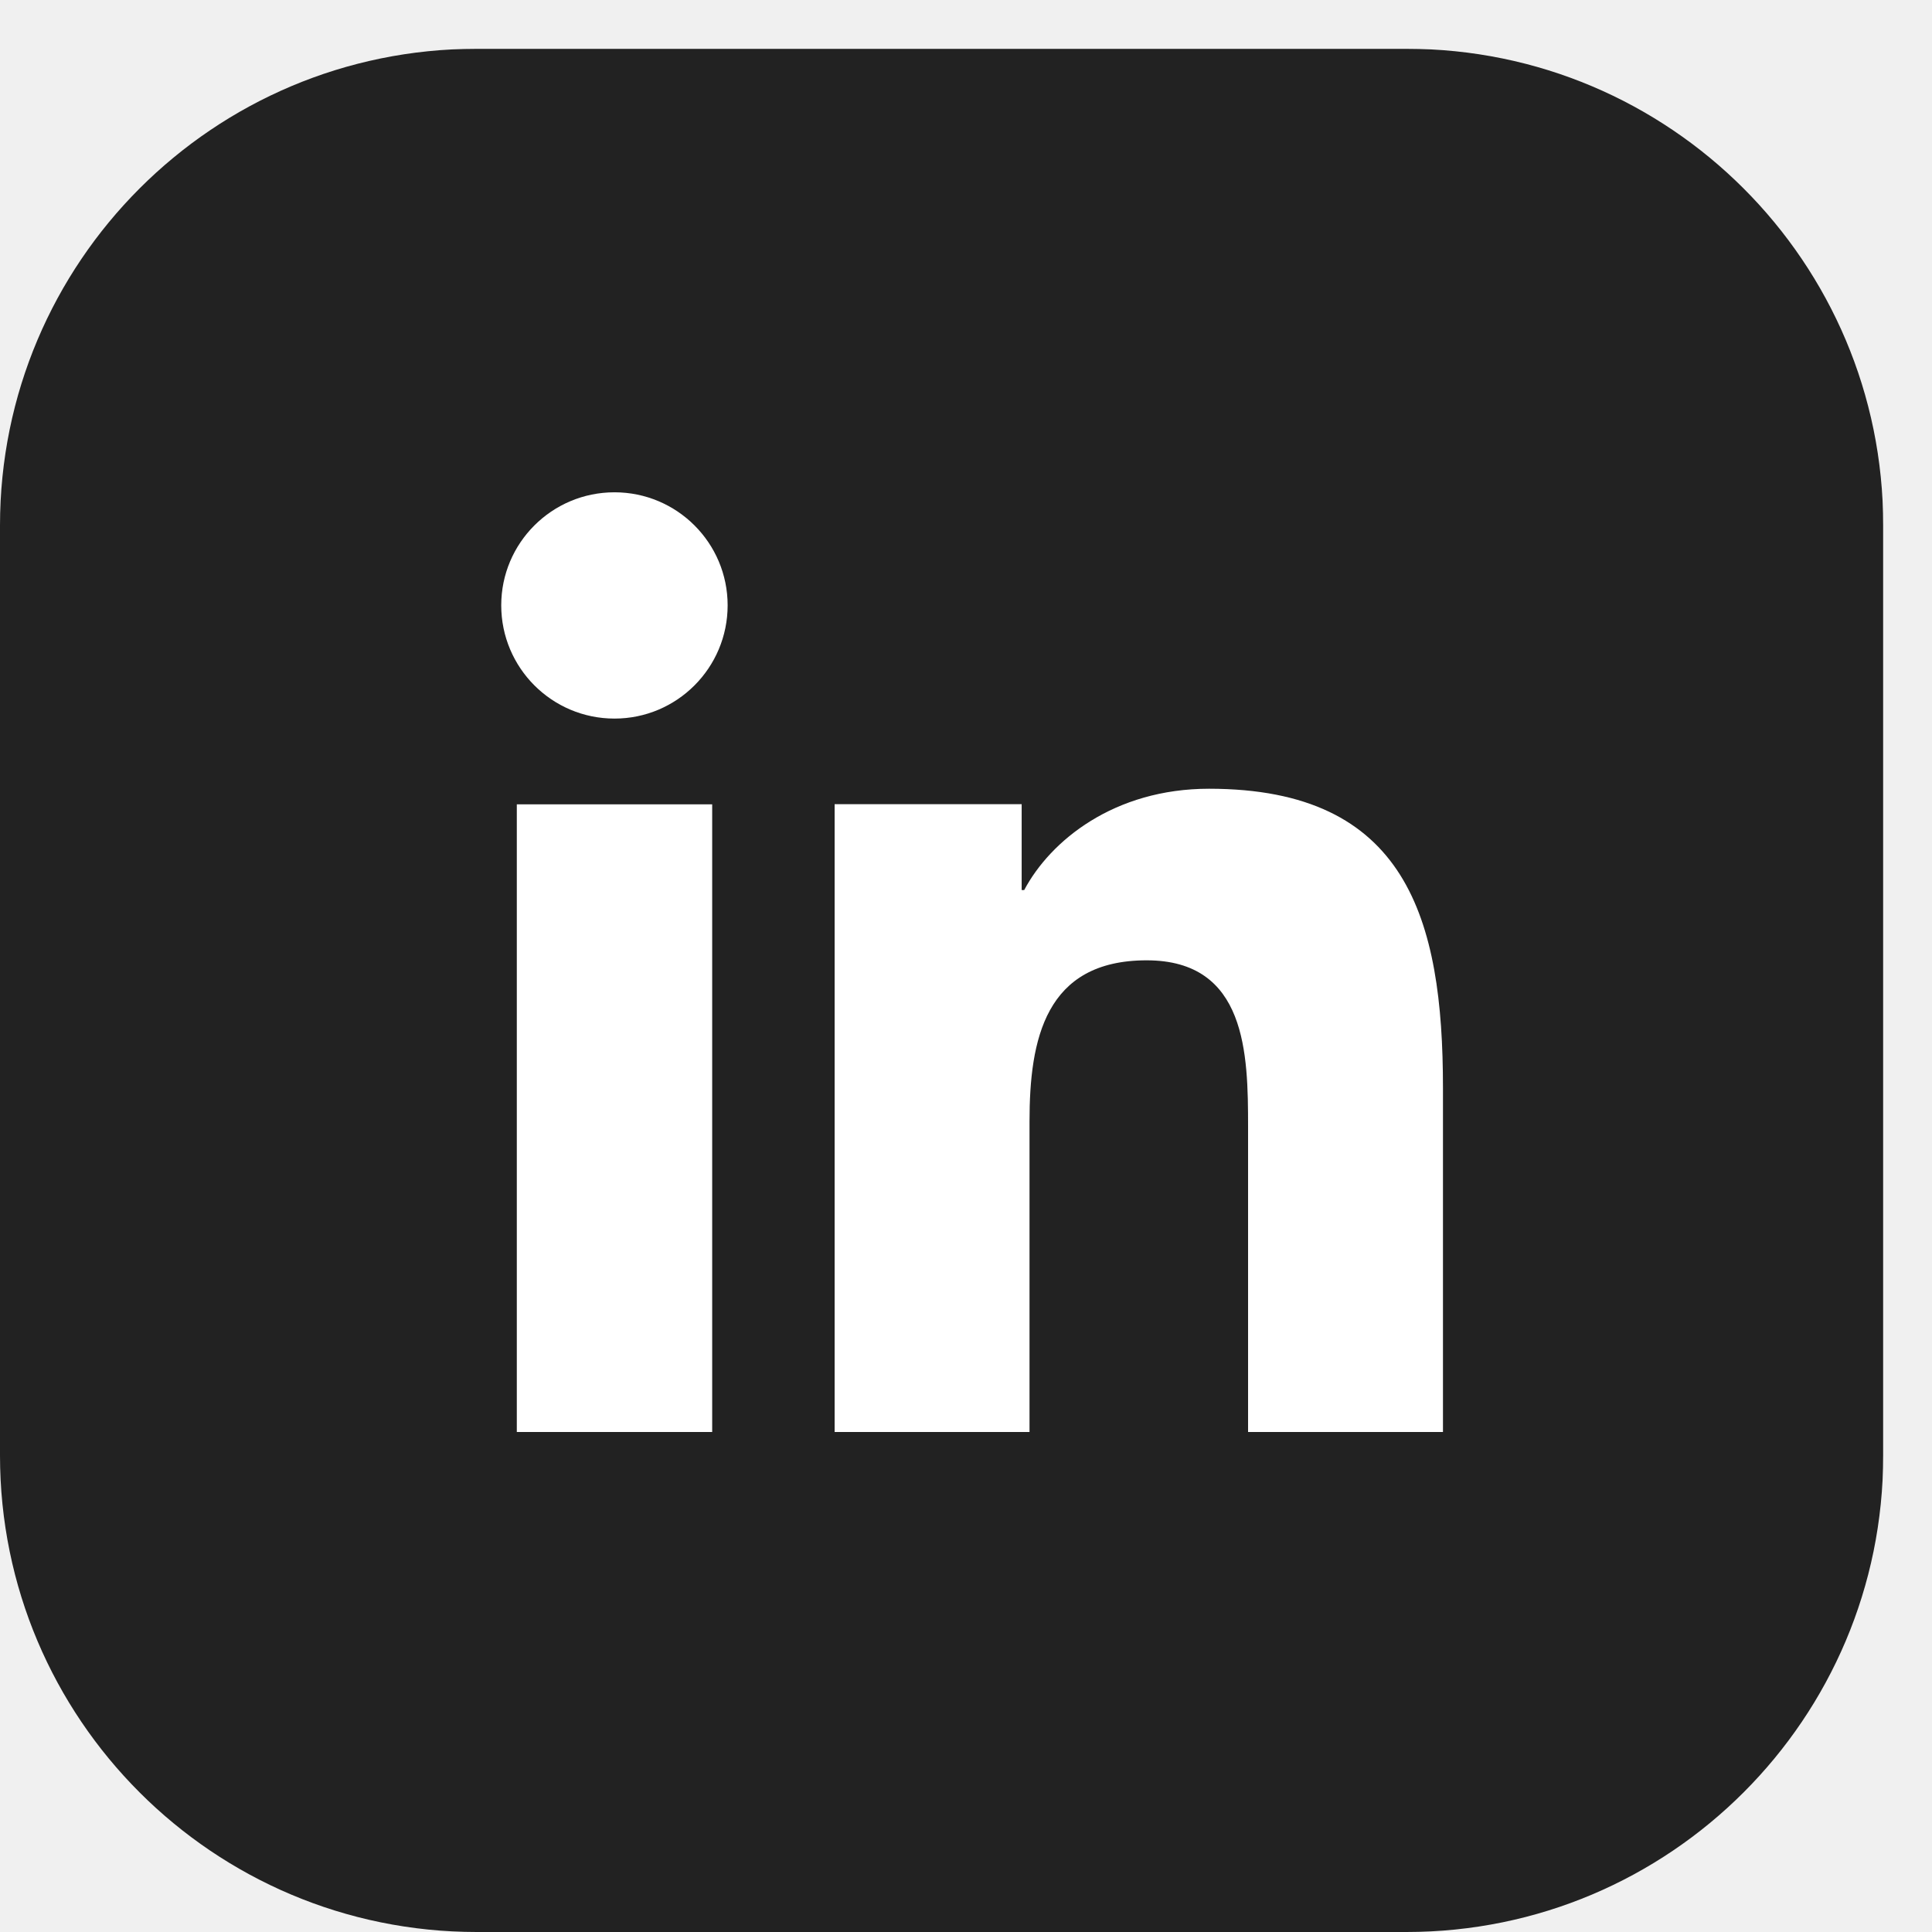
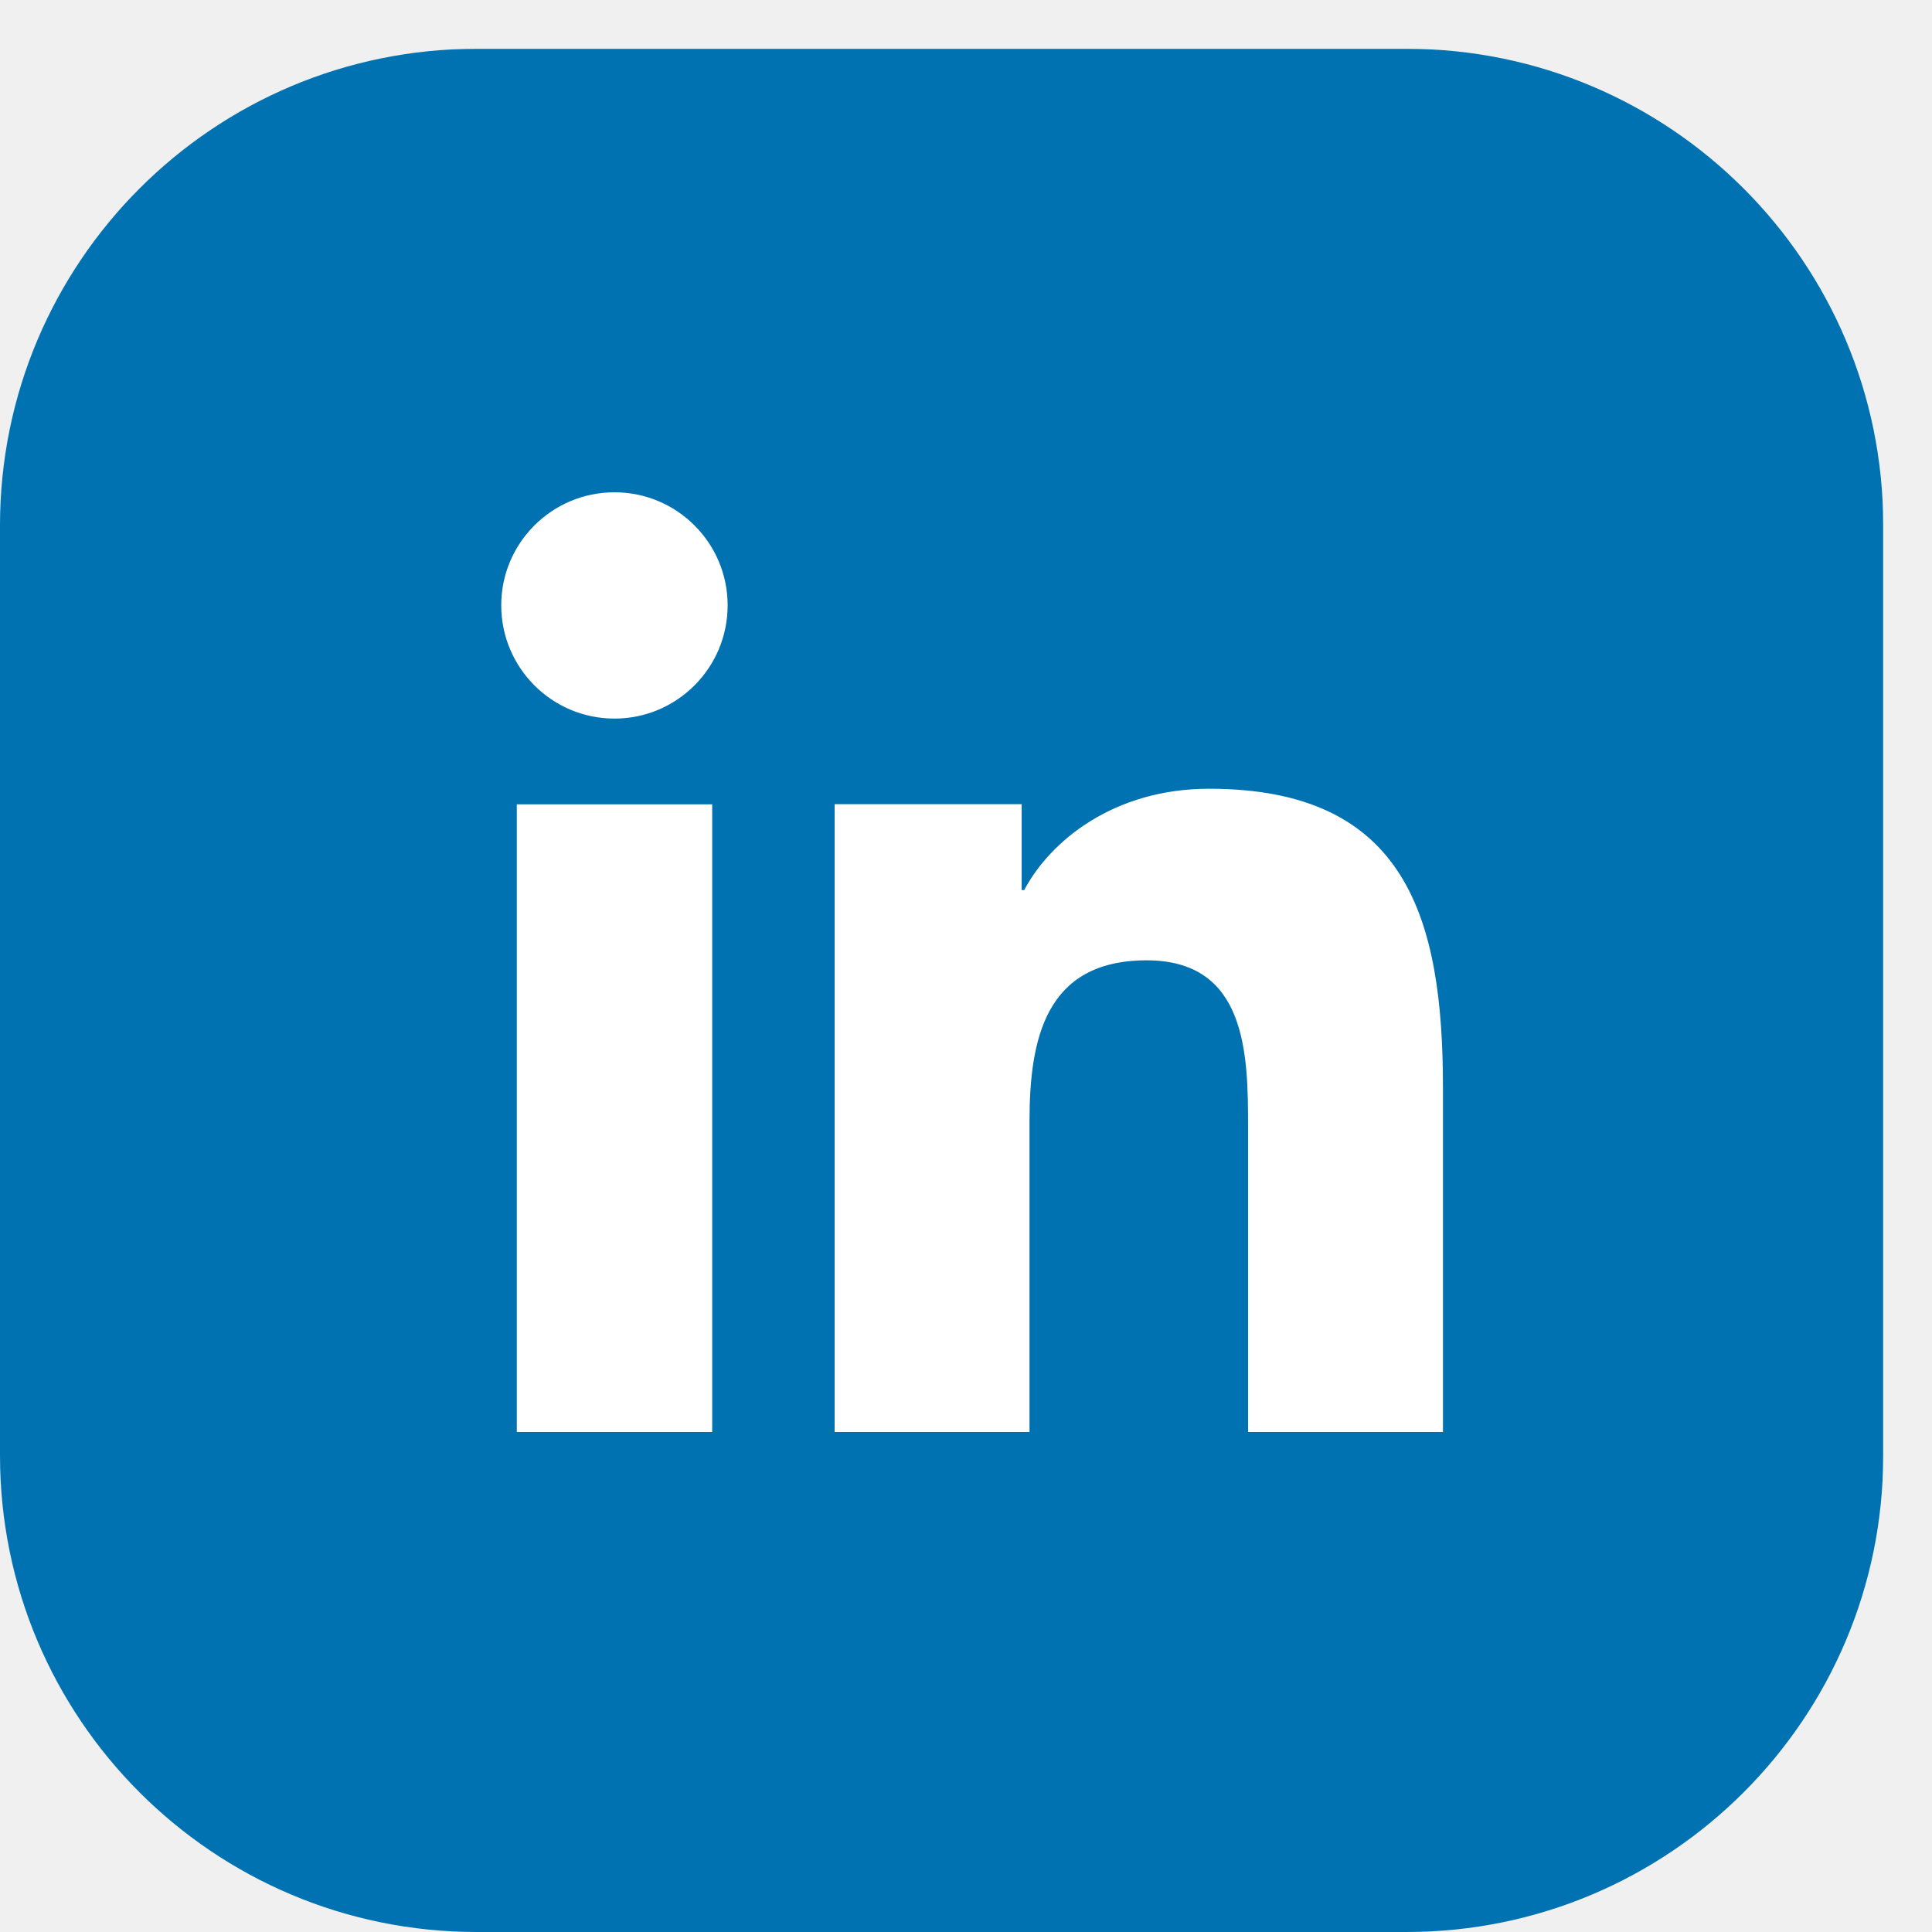
<svg xmlns="http://www.w3.org/2000/svg" width="16" height="16" viewBox="0 0 16 16" fill="none">
  <mask id="mask0_17_7387" style="mask-type:alpha" maskUnits="userSpaceOnUse" x="0" y="0" width="16" height="16">
    <path fill-rule="evenodd" clip-rule="evenodd" d="M0 0.404H15.596V16H0V0.404Z" fill="white" />
  </mask>
  <g mask="url(#mask0_17_7387)">
-     <path fill-rule="evenodd" clip-rule="evenodd" d="M11.648 16H3.948C1.767 16 0 14.233 0 12.053V4.352C0 2.172 1.767 0.404 3.948 0.404H11.648C13.828 0.404 15.596 2.172 15.596 4.352V12.053C15.596 14.233 13.828 16 11.648 16Z" fill="#222222" />
+     <path fill-rule="evenodd" clip-rule="evenodd" d="M11.648 16H3.948C1.767 16 0 14.233 0 12.053V4.352C0 2.172 1.767 0.404 3.948 0.404H11.648C13.828 0.404 15.596 2.172 15.596 4.352V12.053C15.596 14.233 13.828 16 11.648 16Z" fill="#0072b1" />
  </g>
  <path fill-rule="evenodd" clip-rule="evenodd" d="M5.089 4.077C5.607 4.077 6.026 4.497 6.026 5.013C6.026 5.53 5.607 5.951 5.089 5.951C4.57 5.951 4.151 5.53 4.151 5.013C4.151 4.497 4.57 4.077 5.089 4.077ZM4.28 11.859H5.898V6.661H4.28V11.859Z" fill="white" />
  <path fill-rule="evenodd" clip-rule="evenodd" d="M6.912 6.66H8.461V7.371H8.482C8.699 6.962 9.226 6.532 10.013 6.532C11.649 6.532 11.95 7.608 11.95 9.008V11.859H10.336V9.331C10.336 8.728 10.324 7.953 9.496 7.953C8.655 7.953 8.526 8.609 8.526 9.287V11.859H6.912V6.66Z" fill="white" />
</svg>
